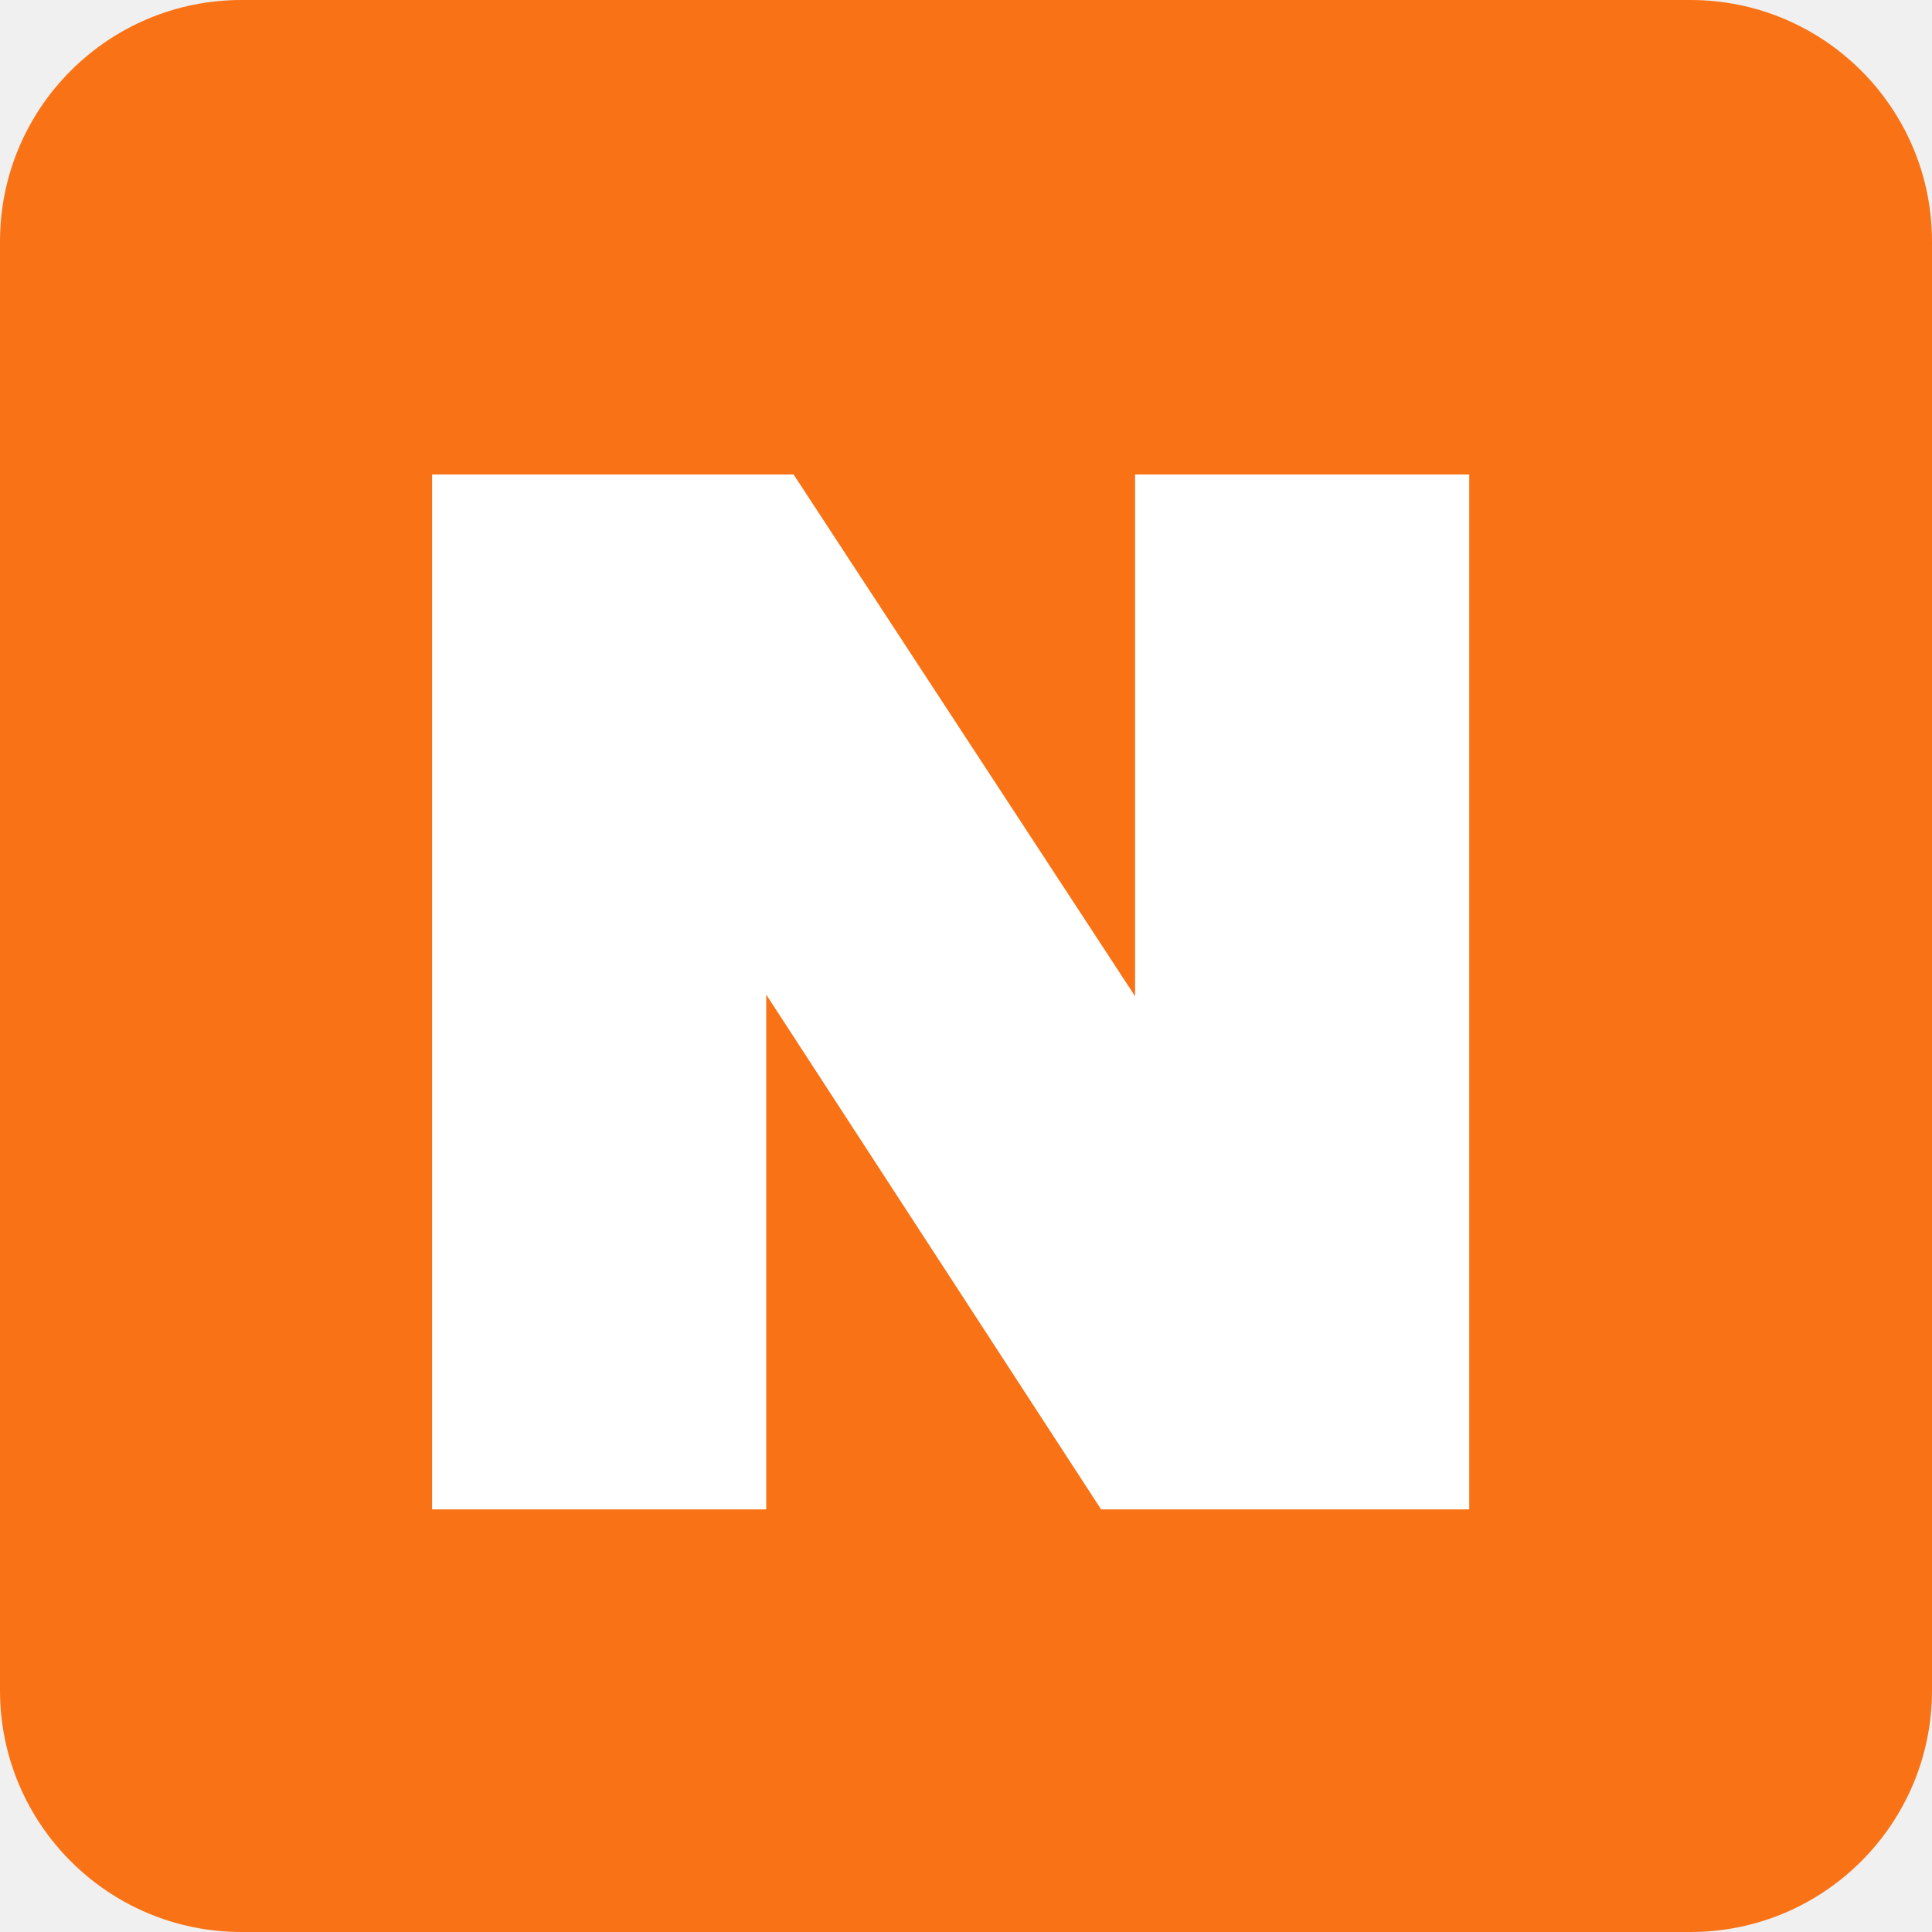
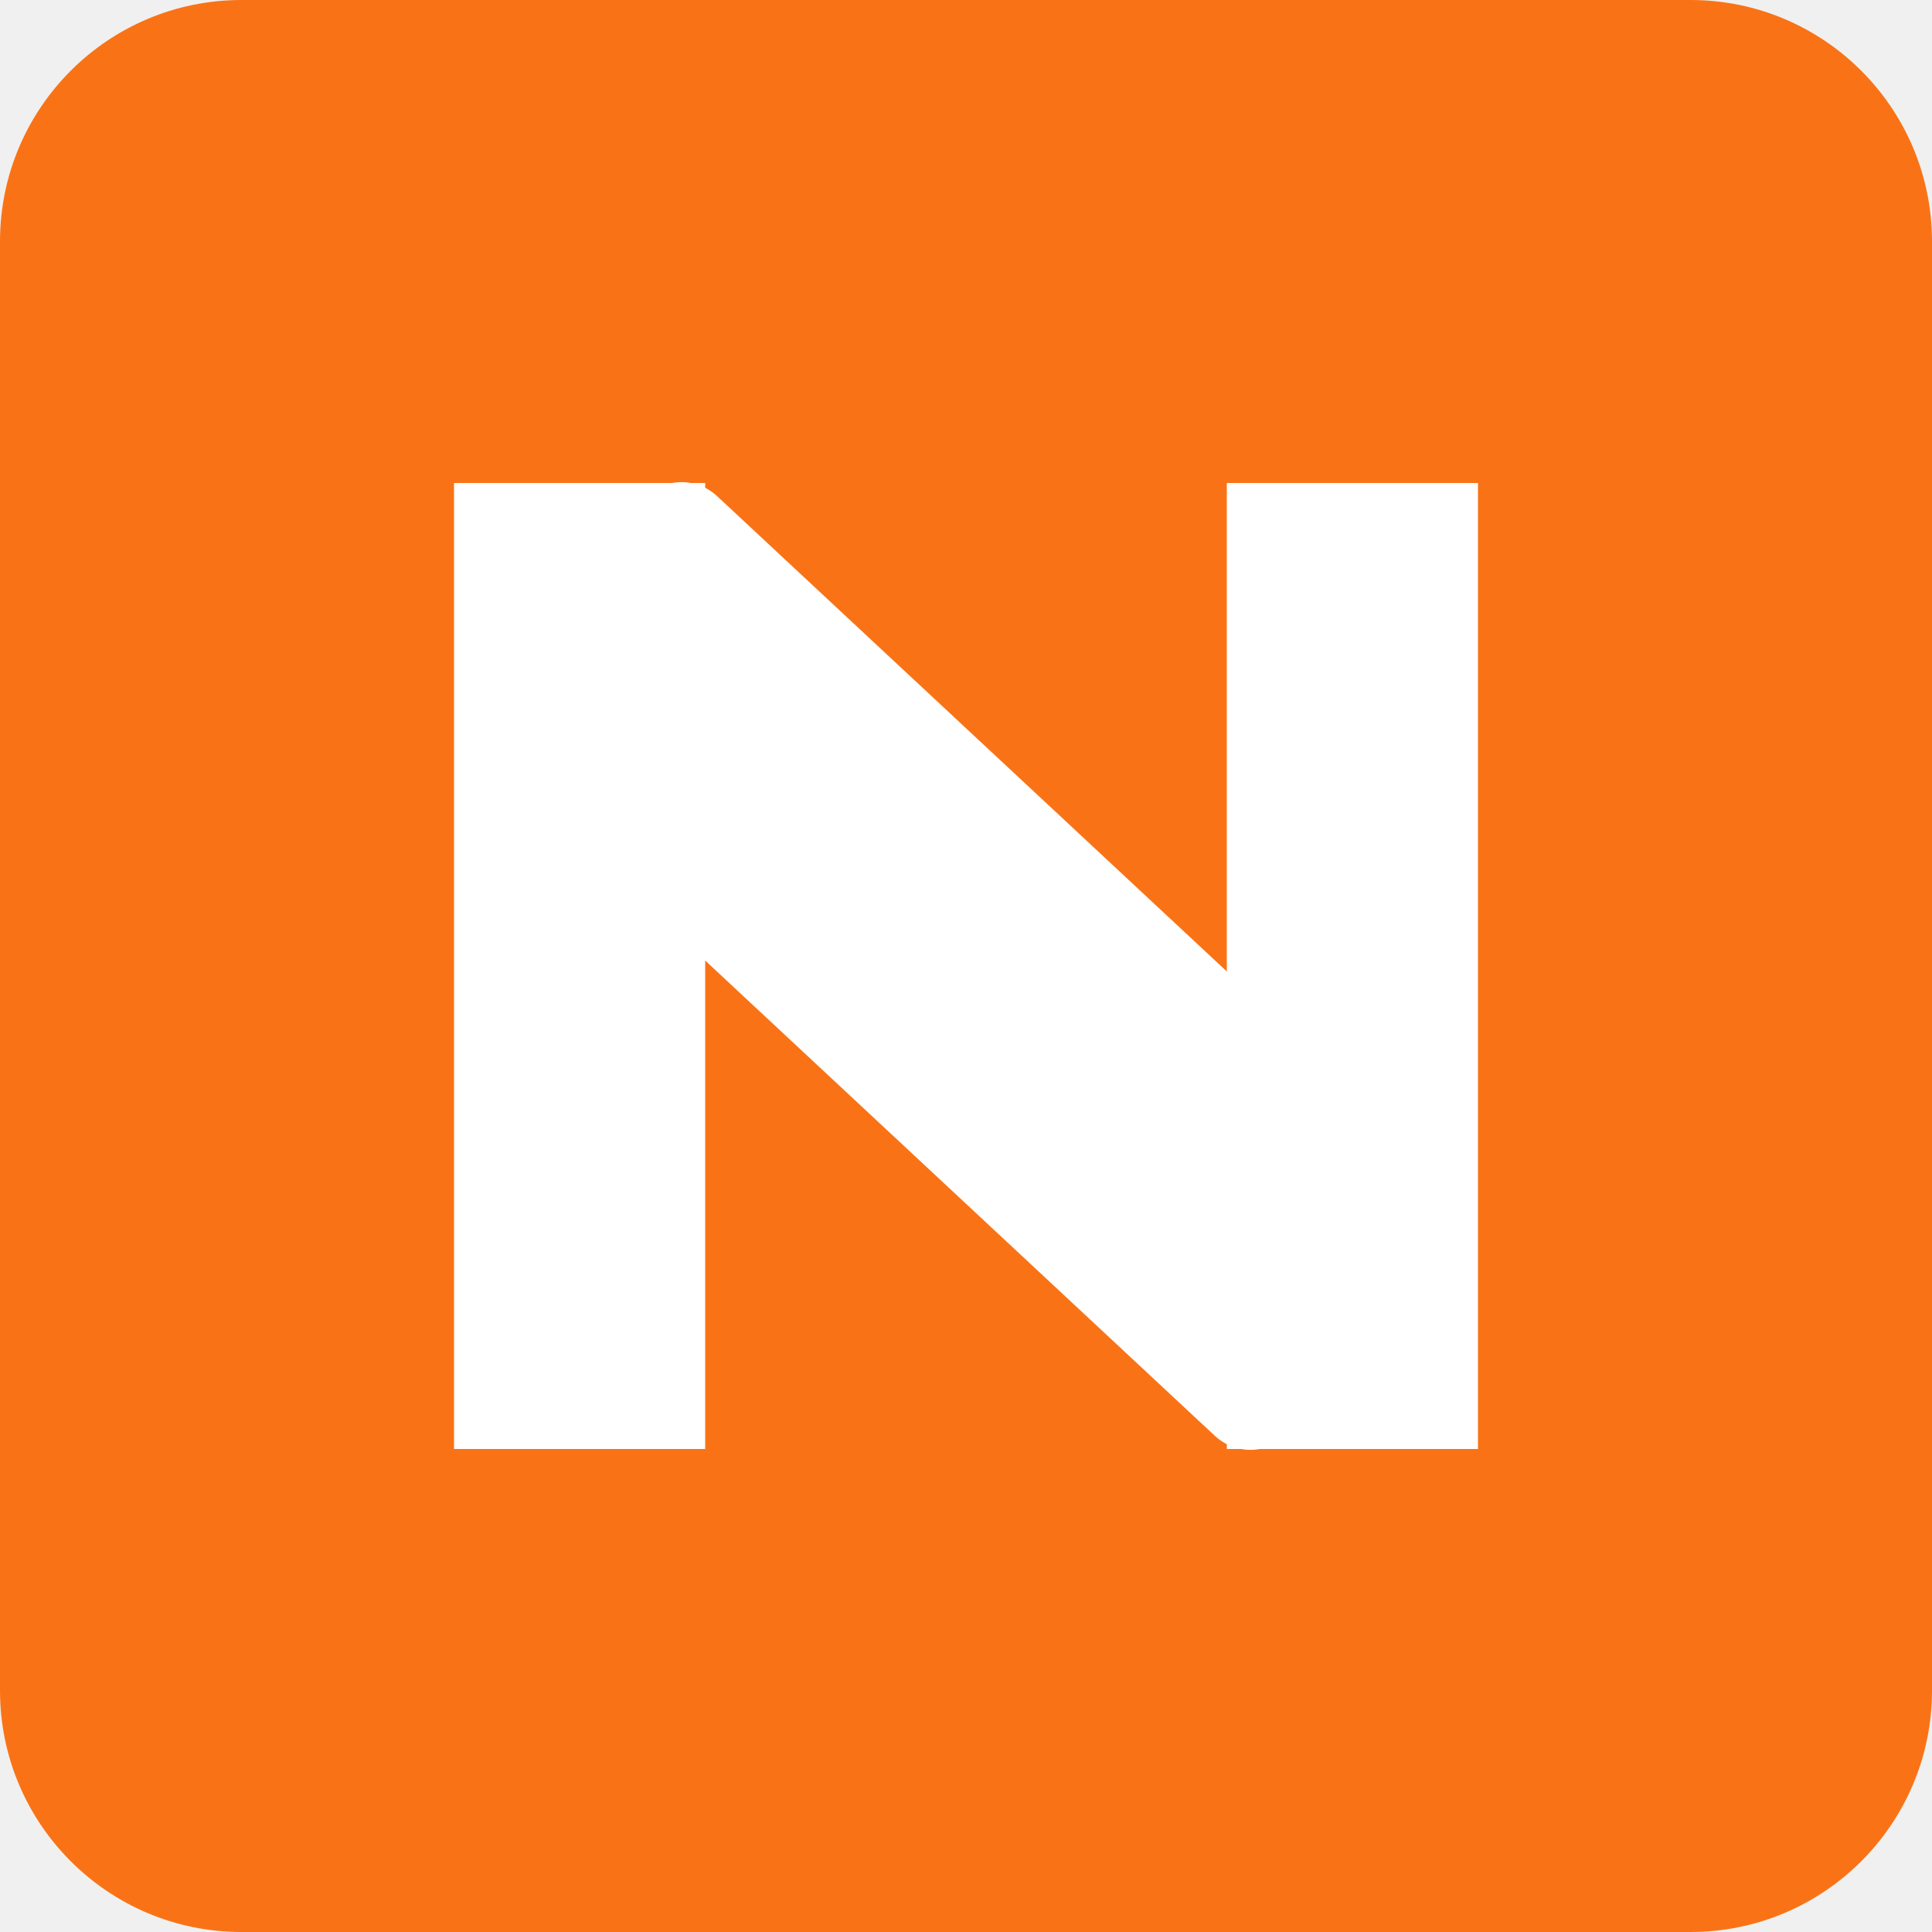
<svg xmlns="http://www.w3.org/2000/svg" viewBox="0 0 32 32">
  <rect width="32" height="32" fill="#f97316" rx="4" />
-   <text x="16" y="24" font-family="Arial, sans-serif" font-weight="900" font-size="22" fill="white" stroke="white" stroke-width="2" text-anchor="middle" transform="scale(1.15, 1) translate(-2.3, 0)">N</text>
+   <rect x="7.52" y="8" width="4.16" height="16" fill="white" />
+   <rect x="20.32" y="8" width="4.16" height="16" fill="white" />
+   <rect x="13.12" y="6.814" width="5.76" height="18.372" fill="white" rx="0.864" transform="rotate(-47 16 16)" />
</svg>
